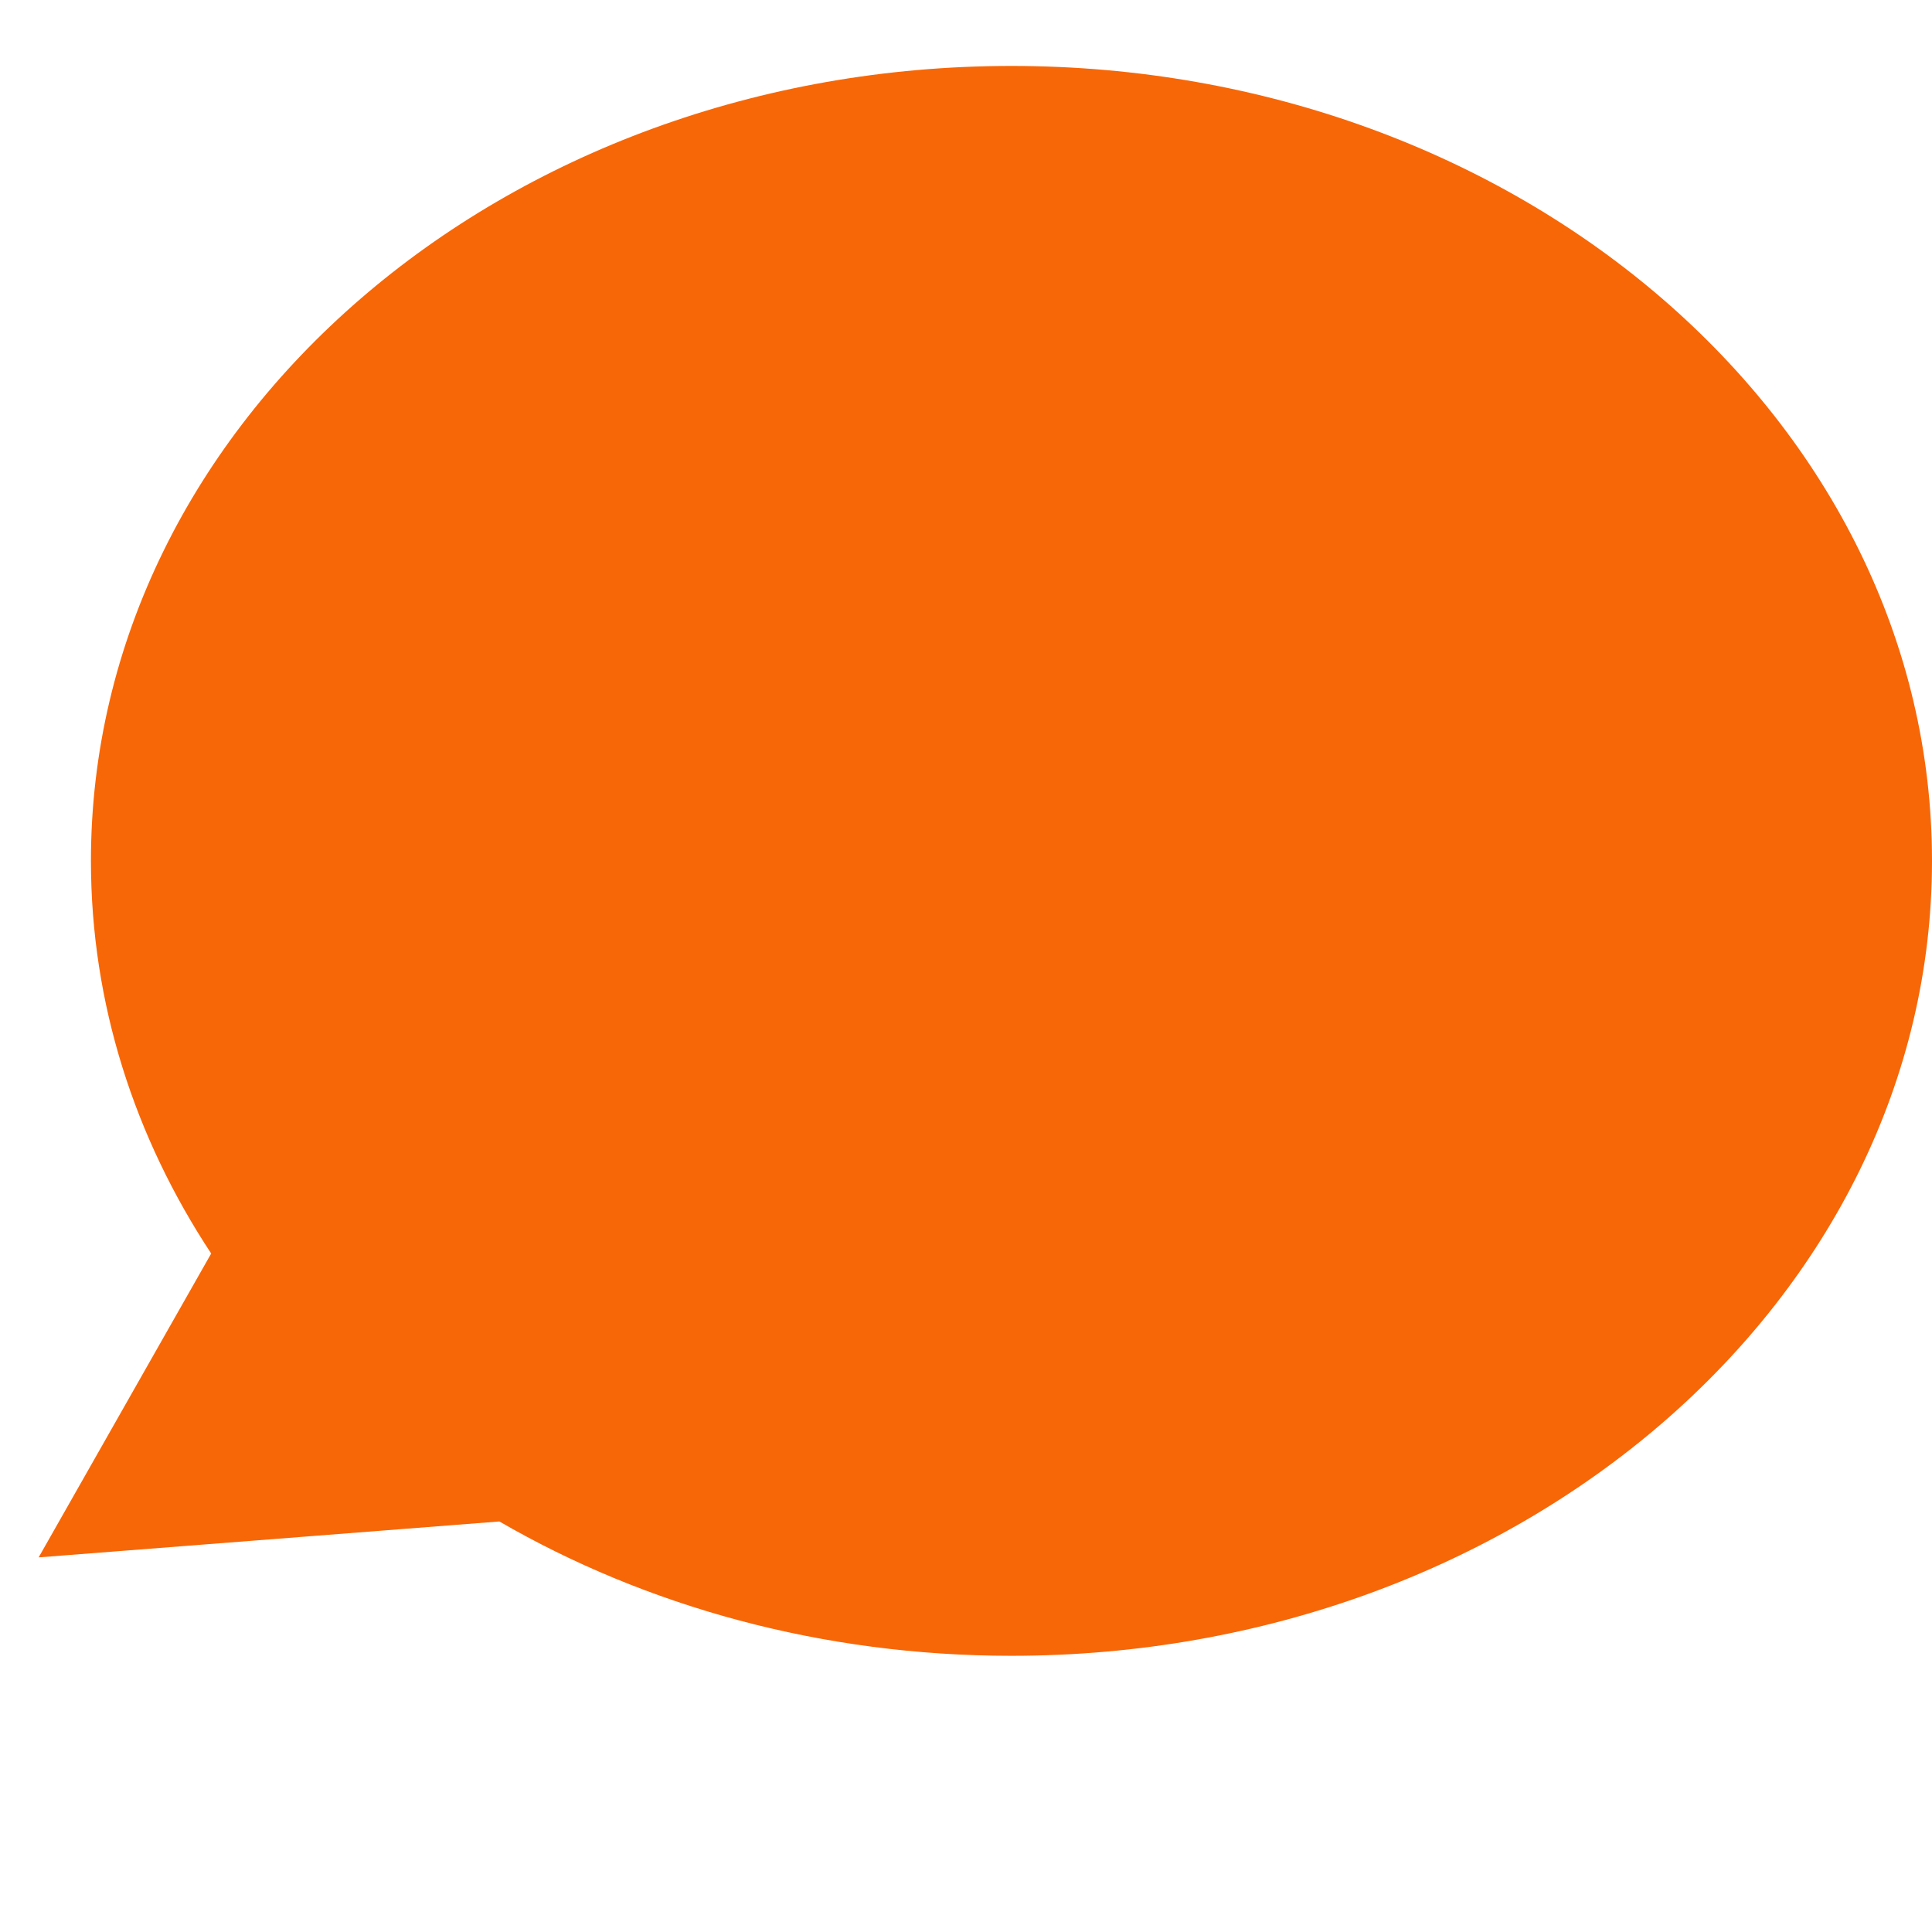
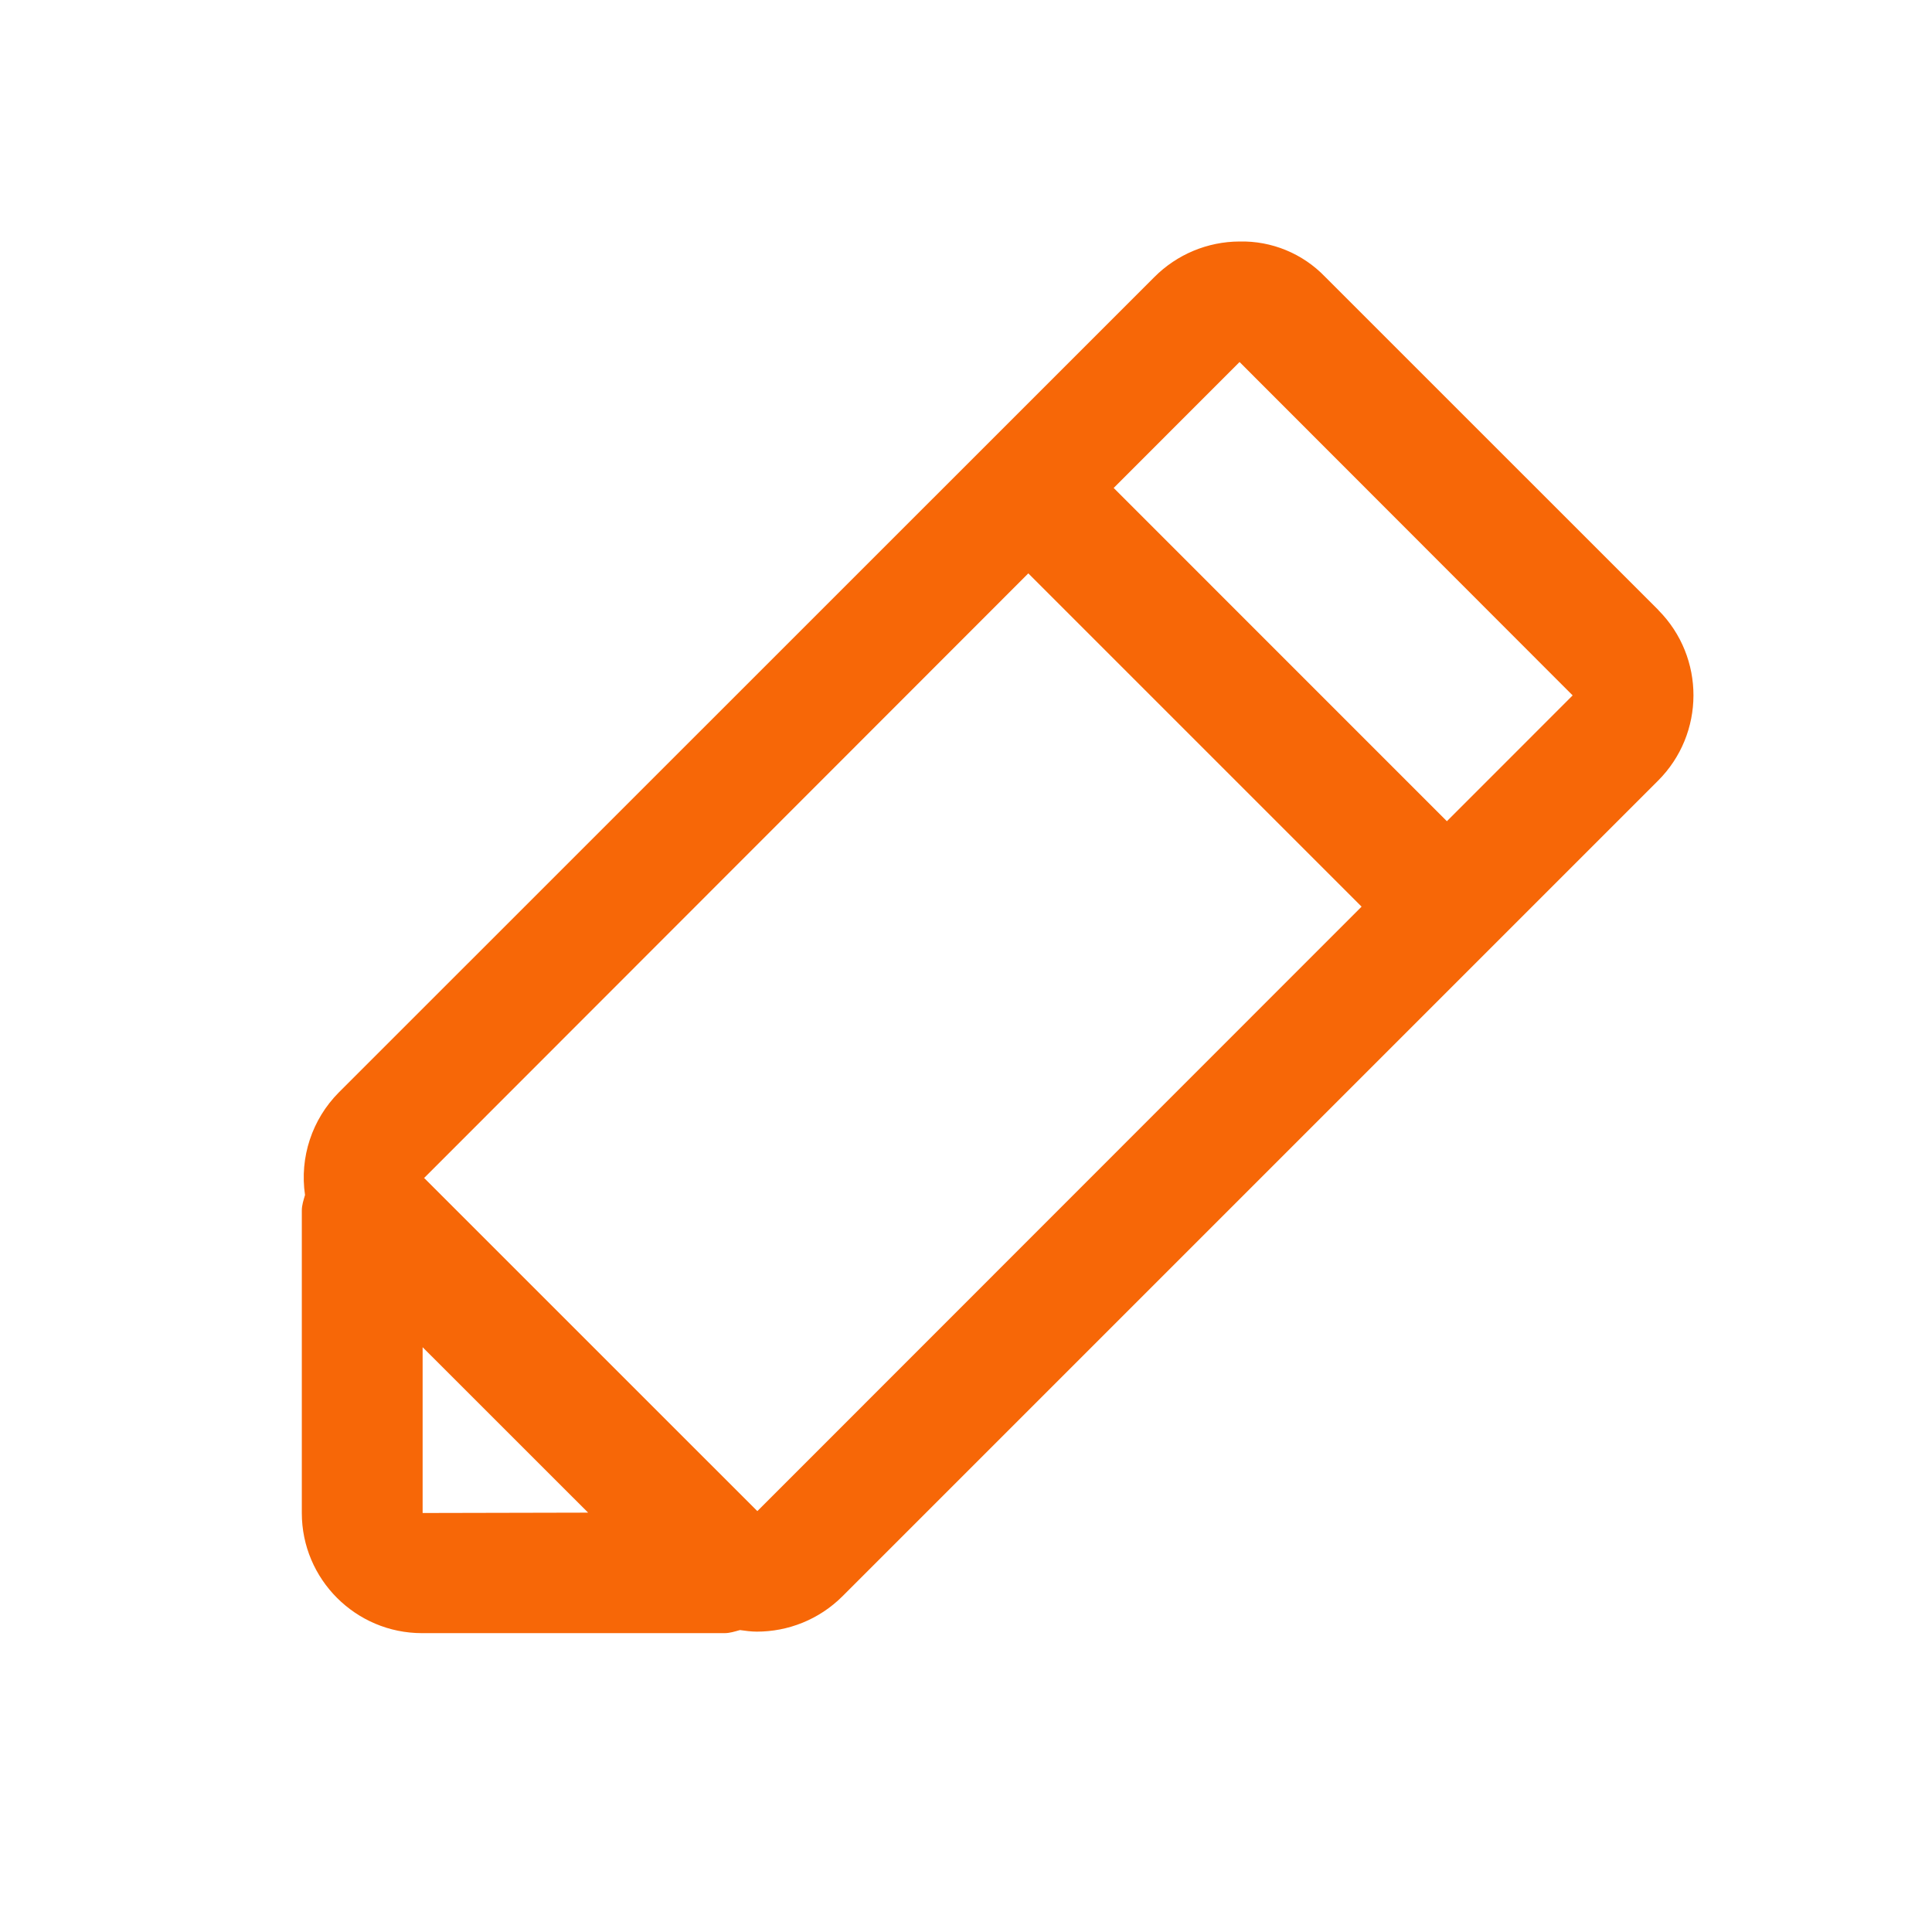
<svg xmlns="http://www.w3.org/2000/svg" class="icon" width="32px" height="32.00px" viewBox="0 0 1024 1024" version="1.1">
-   <path fill="#f76707" d="M536.095 34.949c-269.445 0-487.895 188.621-487.895 421.335 0 75.715 23.245 146.708 63.734 208.108L20.48 825.446l244.193-19.036c77.609 44.954 170.957 71.199 271.421 71.199C805.55 877.609 1024 688.978 1024 456.274S805.55 34.949 536.095 34.949z" />
+   <path fill="#f76707" d="M766.88 435.264l-176.608-176.64 66.72-66.752 176.544 176.704-66.656 66.688zM401.44 800.96L224.64 624.192l0.256 0.064L545.024 303.904l176.64 176.64L401.376 800.96zM224 801.92v-87.872l87.712 87.68-87.68 0.192z m655.04-478.528l-176.768-176.736A60.96 60.96 0 0 0 656.96 128a63.968 63.968 0 0 0-45.12 18.848L179.584 579.008a63.936 63.936 0 0 0-17.92 54.368c-0.768 2.688-1.696 5.312-1.696 8.256v160.288c0 35.136 28.576 63.68 63.712 63.68h160.32c2.88 0 5.504-0.896 8.192-1.632 2.976 0.416 5.952 0.832 8.96 0.832 16.416 0 32.896-6.272 45.44-18.816l432.16-432.16a64 64 0 0 0 0.224-90.432z" />
</svg>
